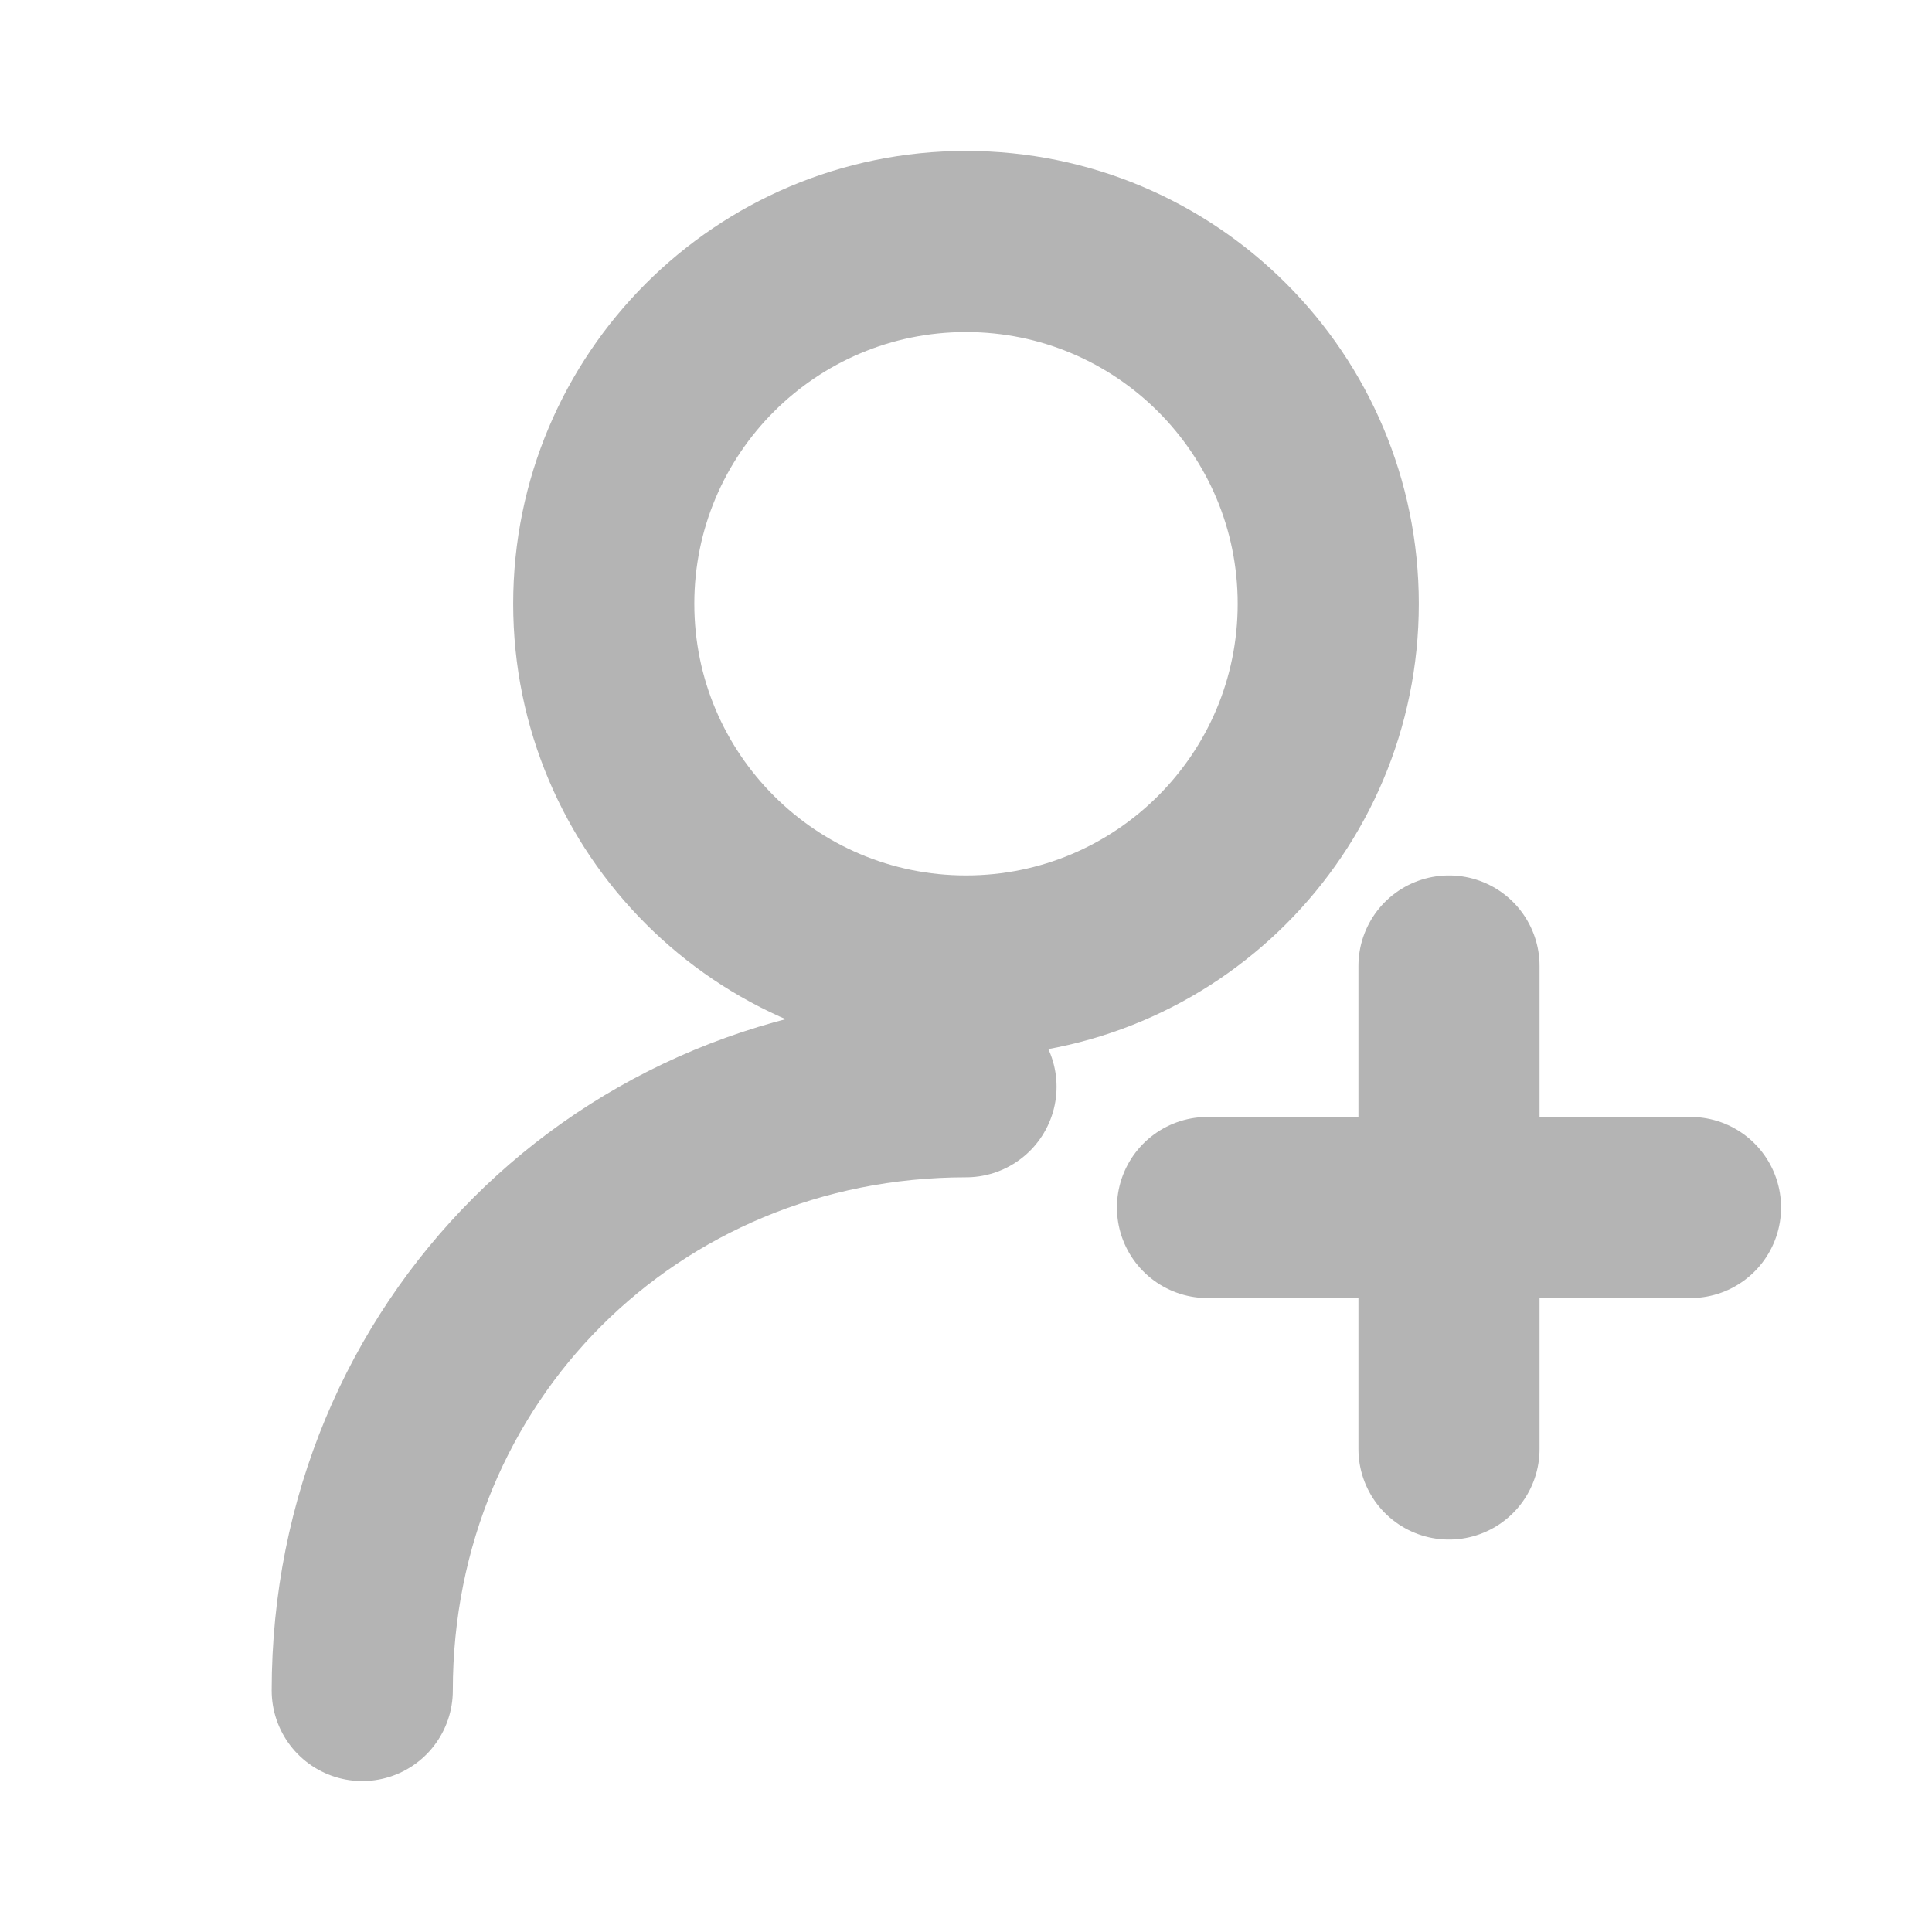
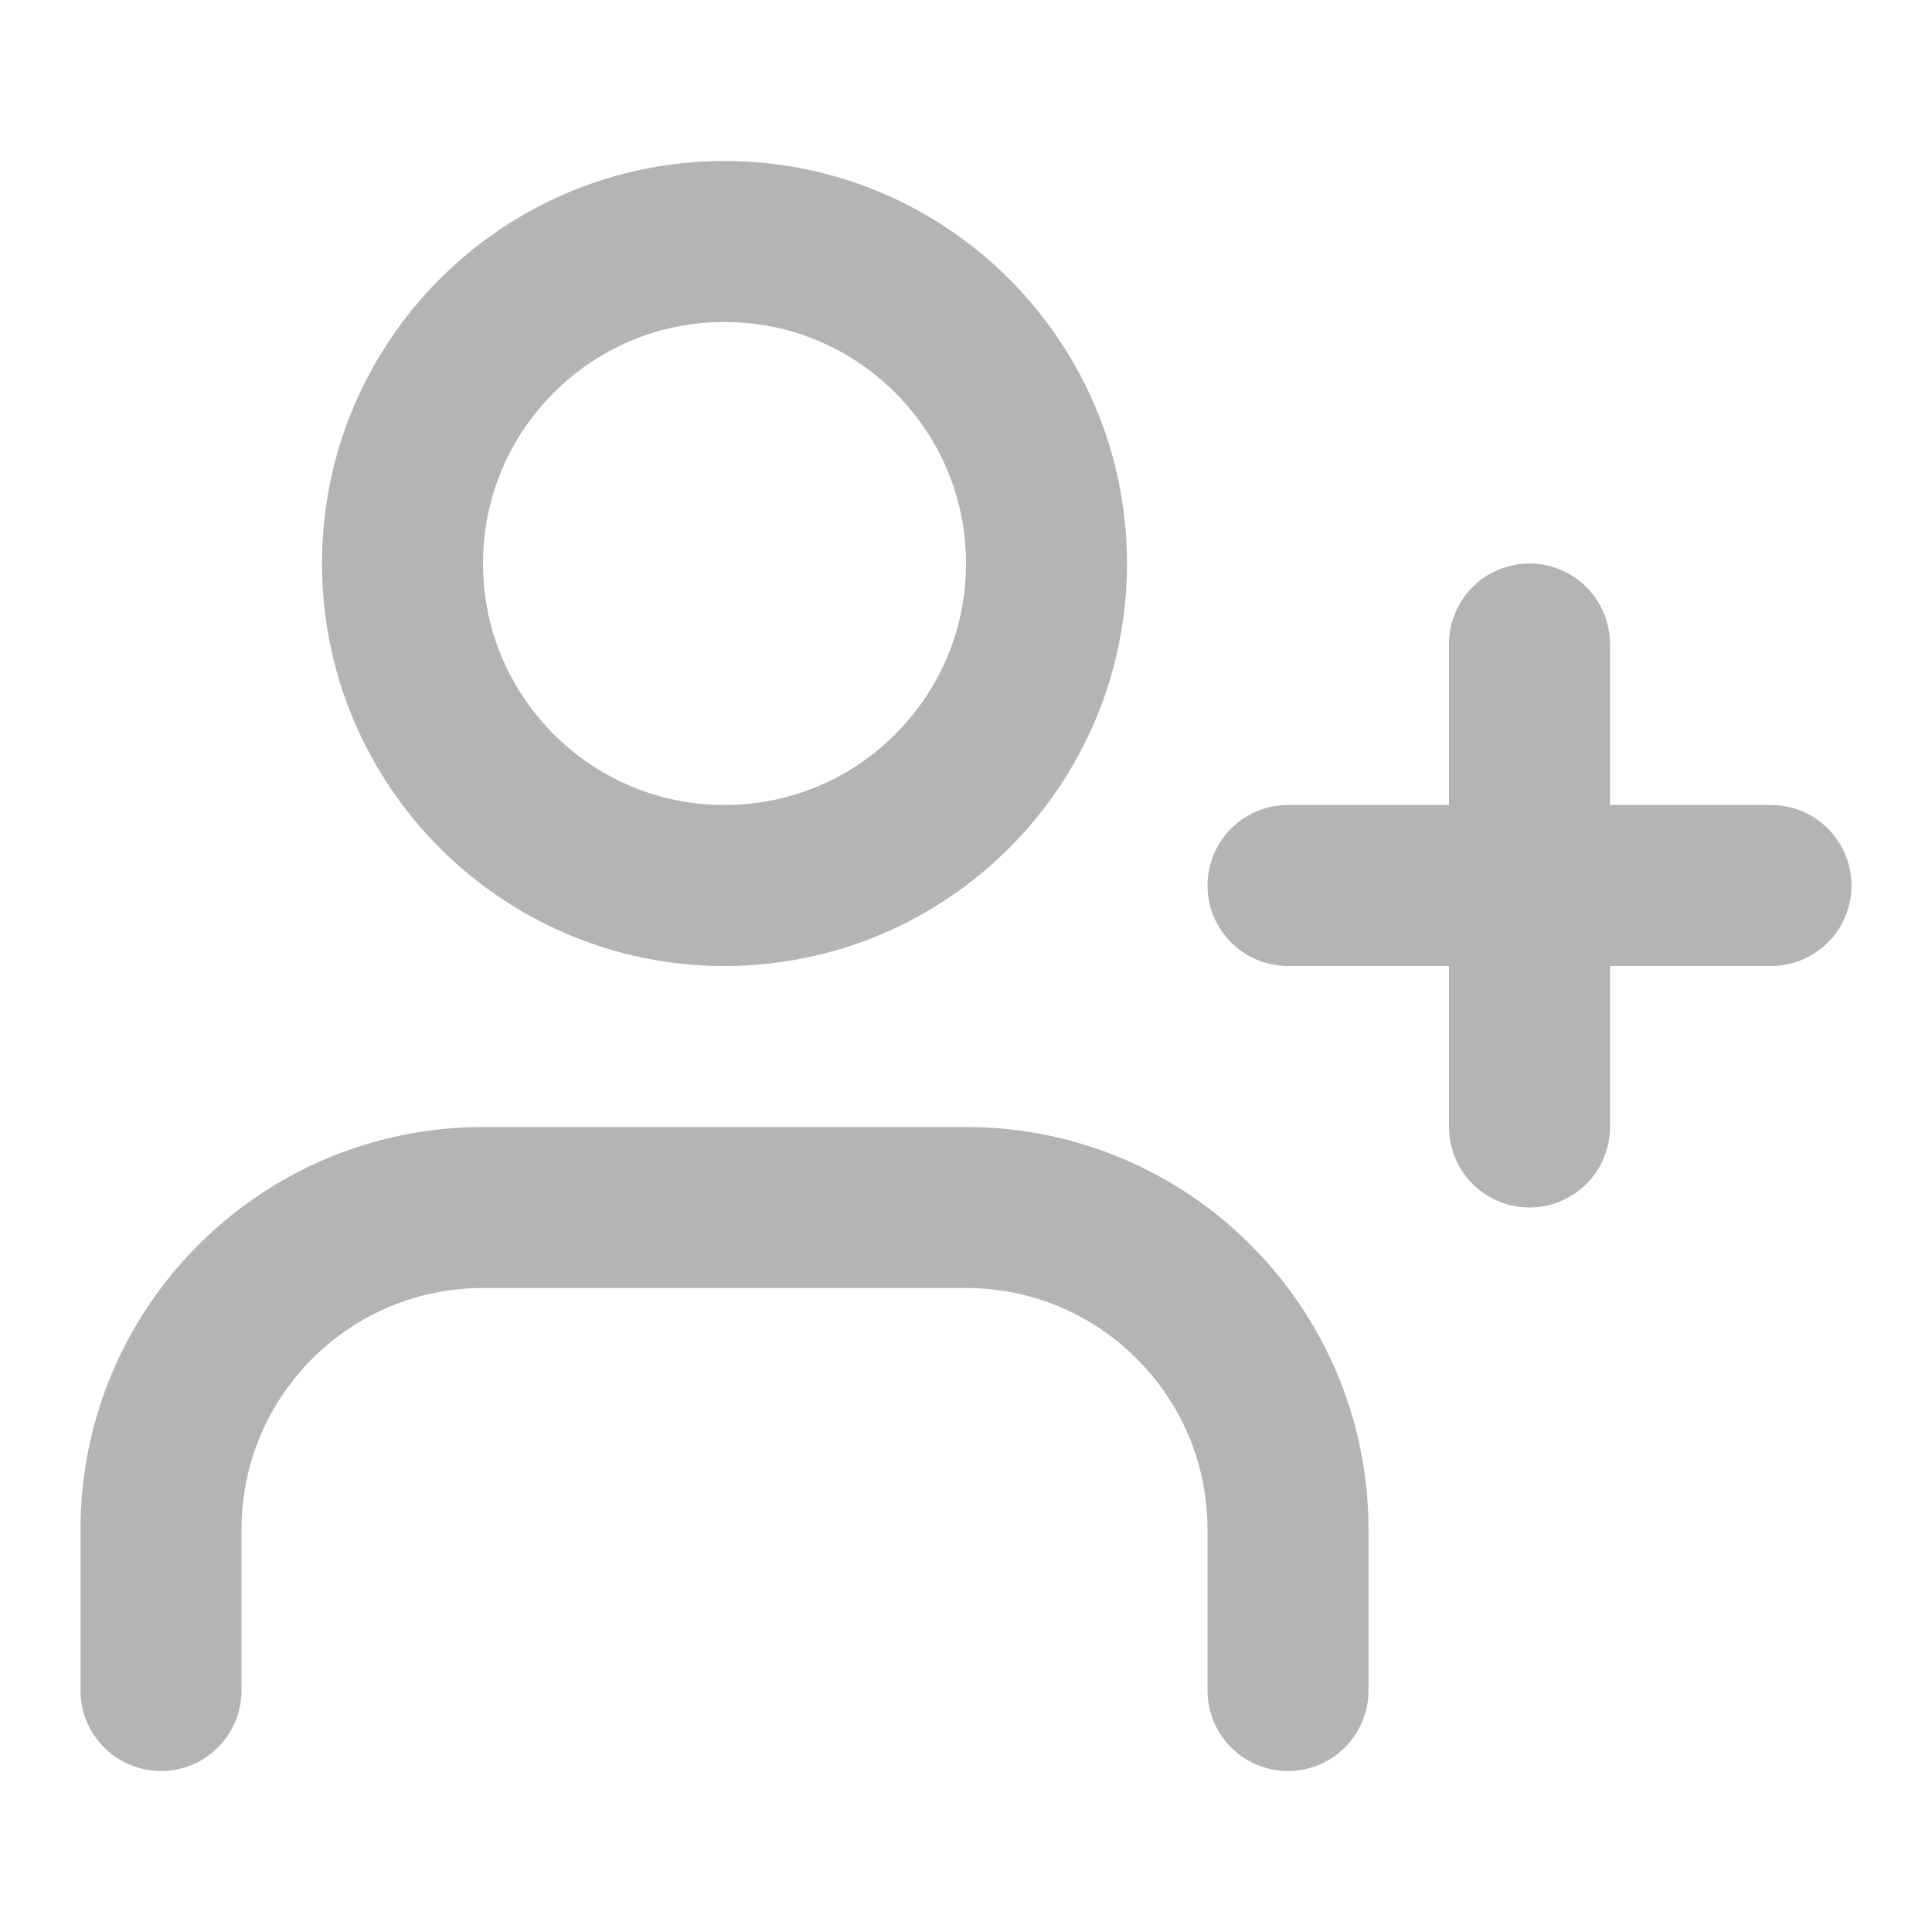
- <svg xmlns="http://www.w3.org/2000/svg" width="16" height="16" viewBox="0 0 16 16" fill="none" stroke="#b4b4b4" stroke-width="1.5" stroke-linecap="round" stroke-linejoin="round">
-   <circle cx="8" cy="5" r="3" />
-   <path d="M3 14c0-2.8 2.2-5 5-5" />
-   <line x1="12" y1="8" x2="12" y2="12" />
-   <line x1="10" y1="10" x2="14" y2="10" />
+ <svg xmlns="http://www.w3.org/2000/svg" width="24" height="24" viewBox="0 0 24 24" fill="none" stroke="#b4b4b4" stroke-width="2" stroke-linecap="round" stroke-linejoin="round">
+   <path d="M16 21v-2a4 4 0 0 0-4-4H6a4 4 0 0 0-4 4v2" />
+   <circle cx="9" cy="7" r="4" />
+   <line x1="19" x2="19" y1="8" y2="14" />
+   <line x1="22" x2="16" y1="11" y2="11" />
</svg>
